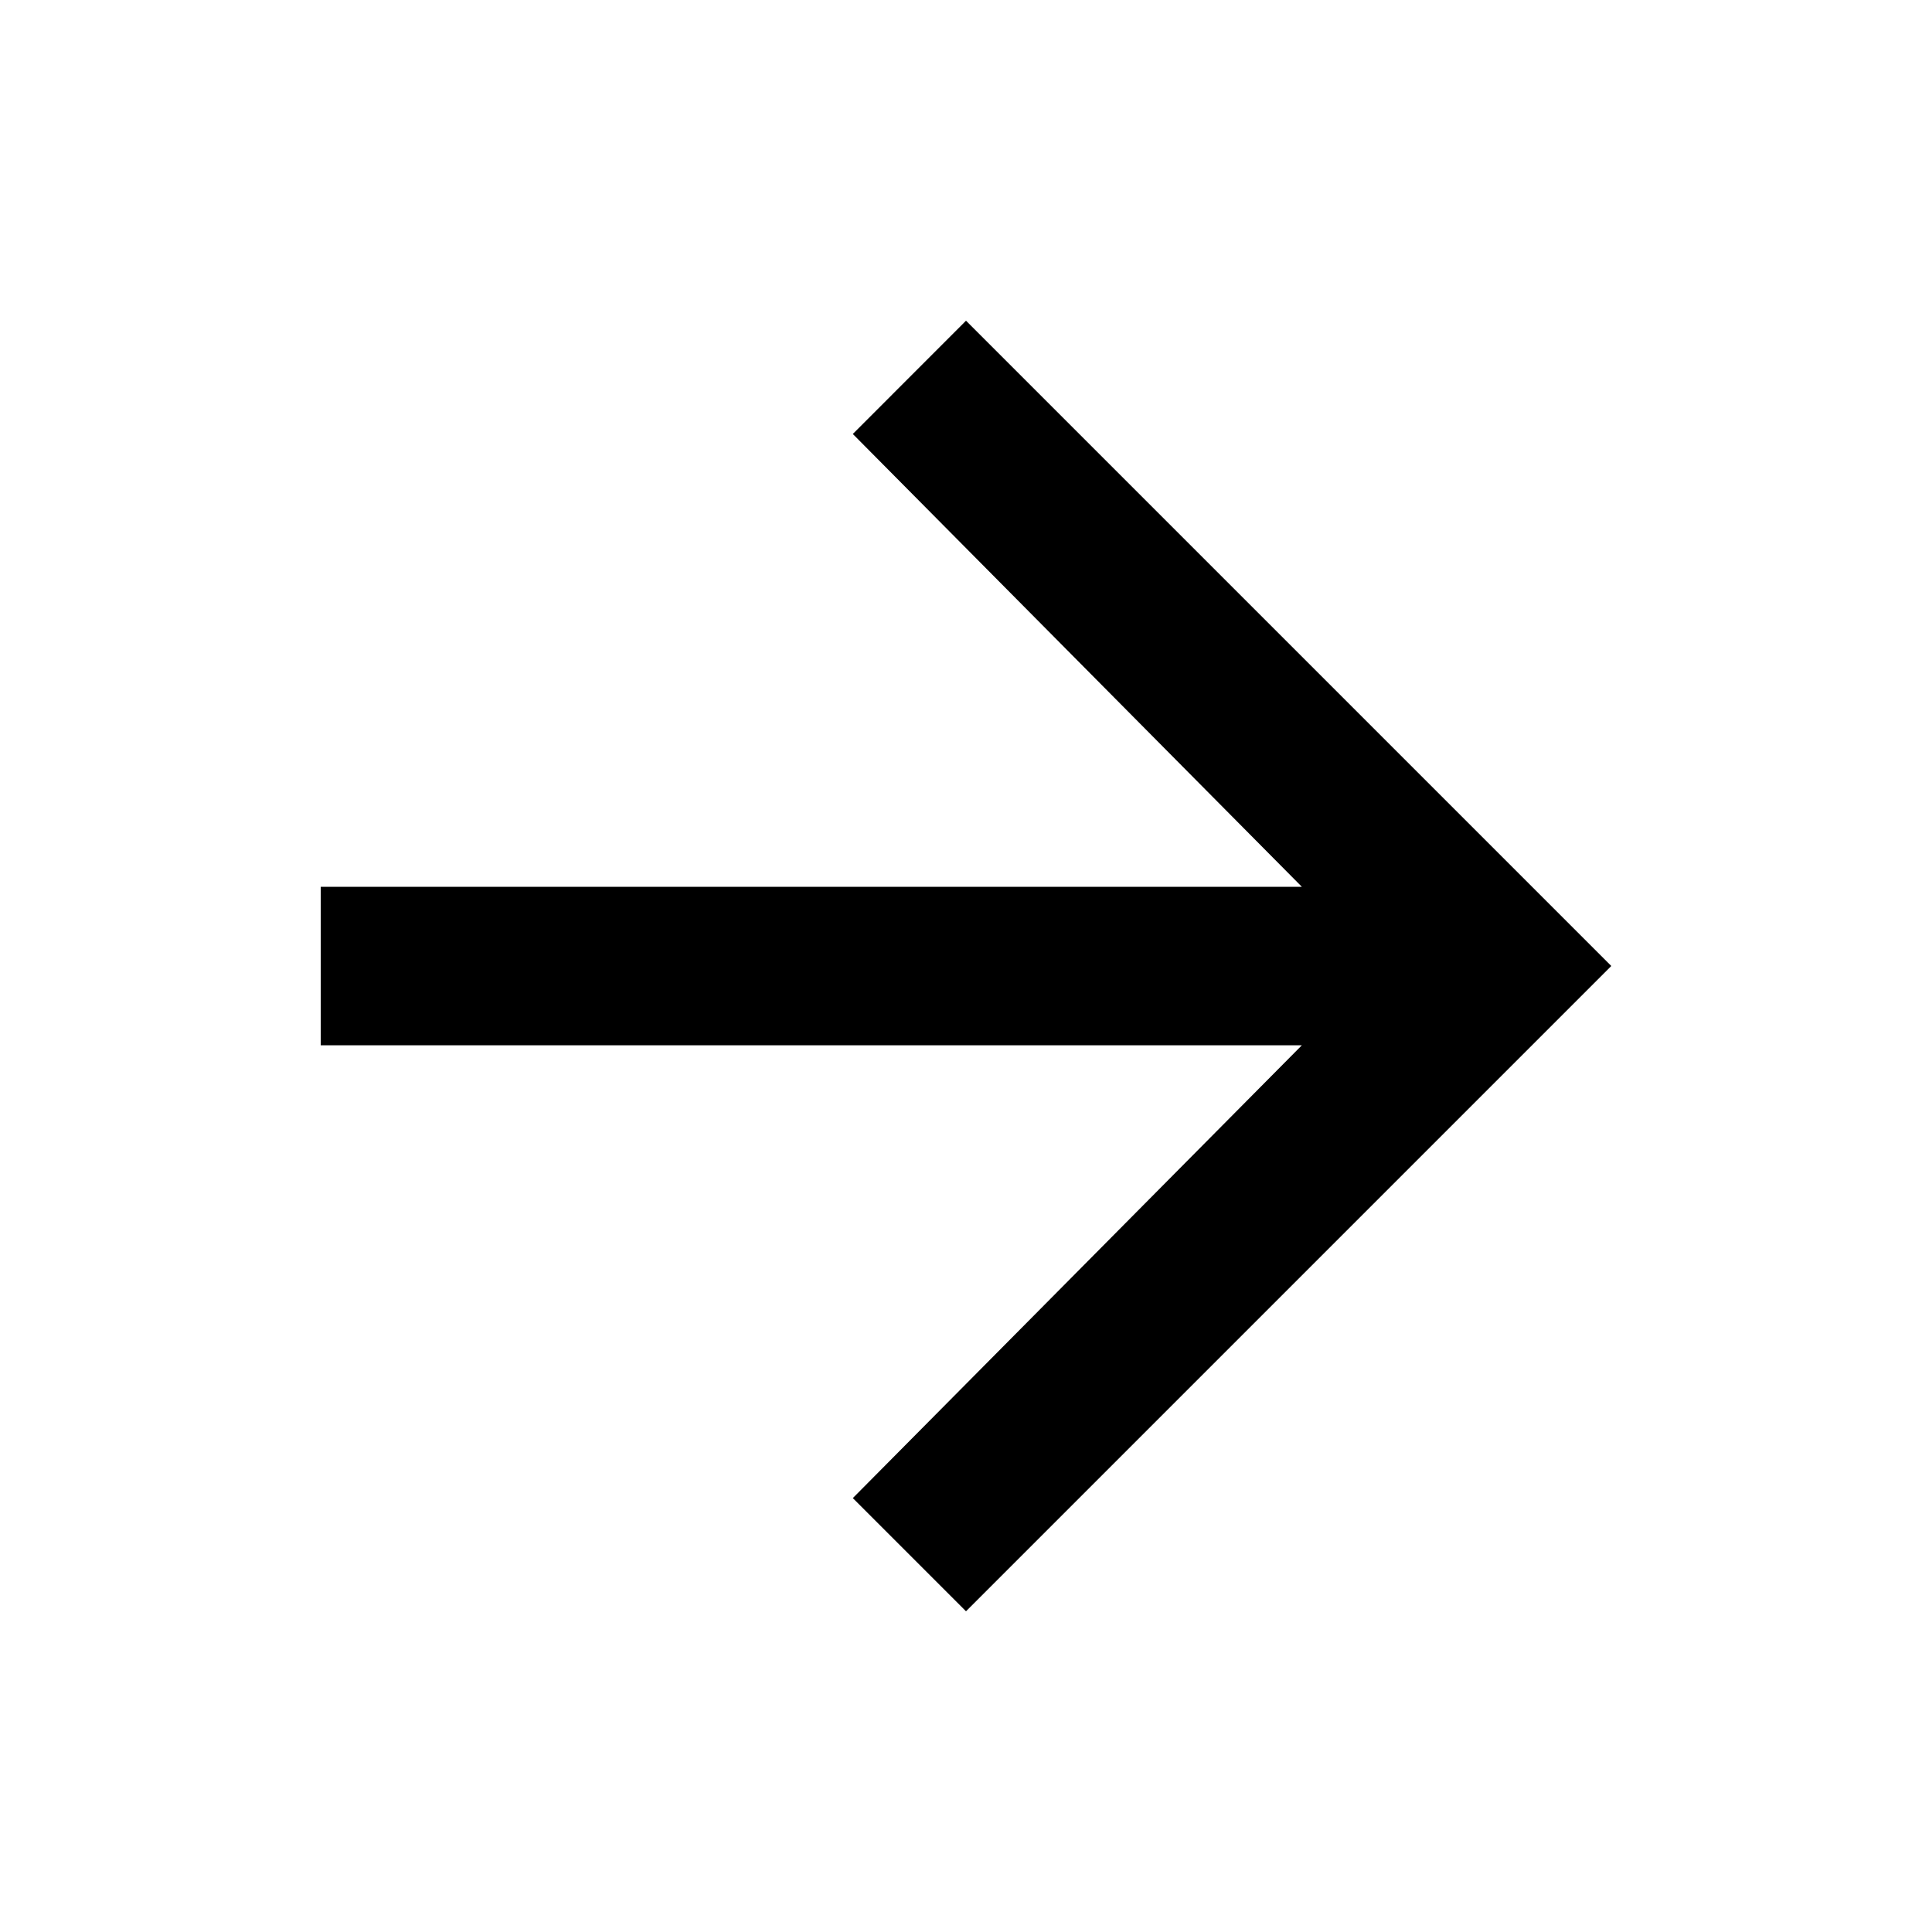
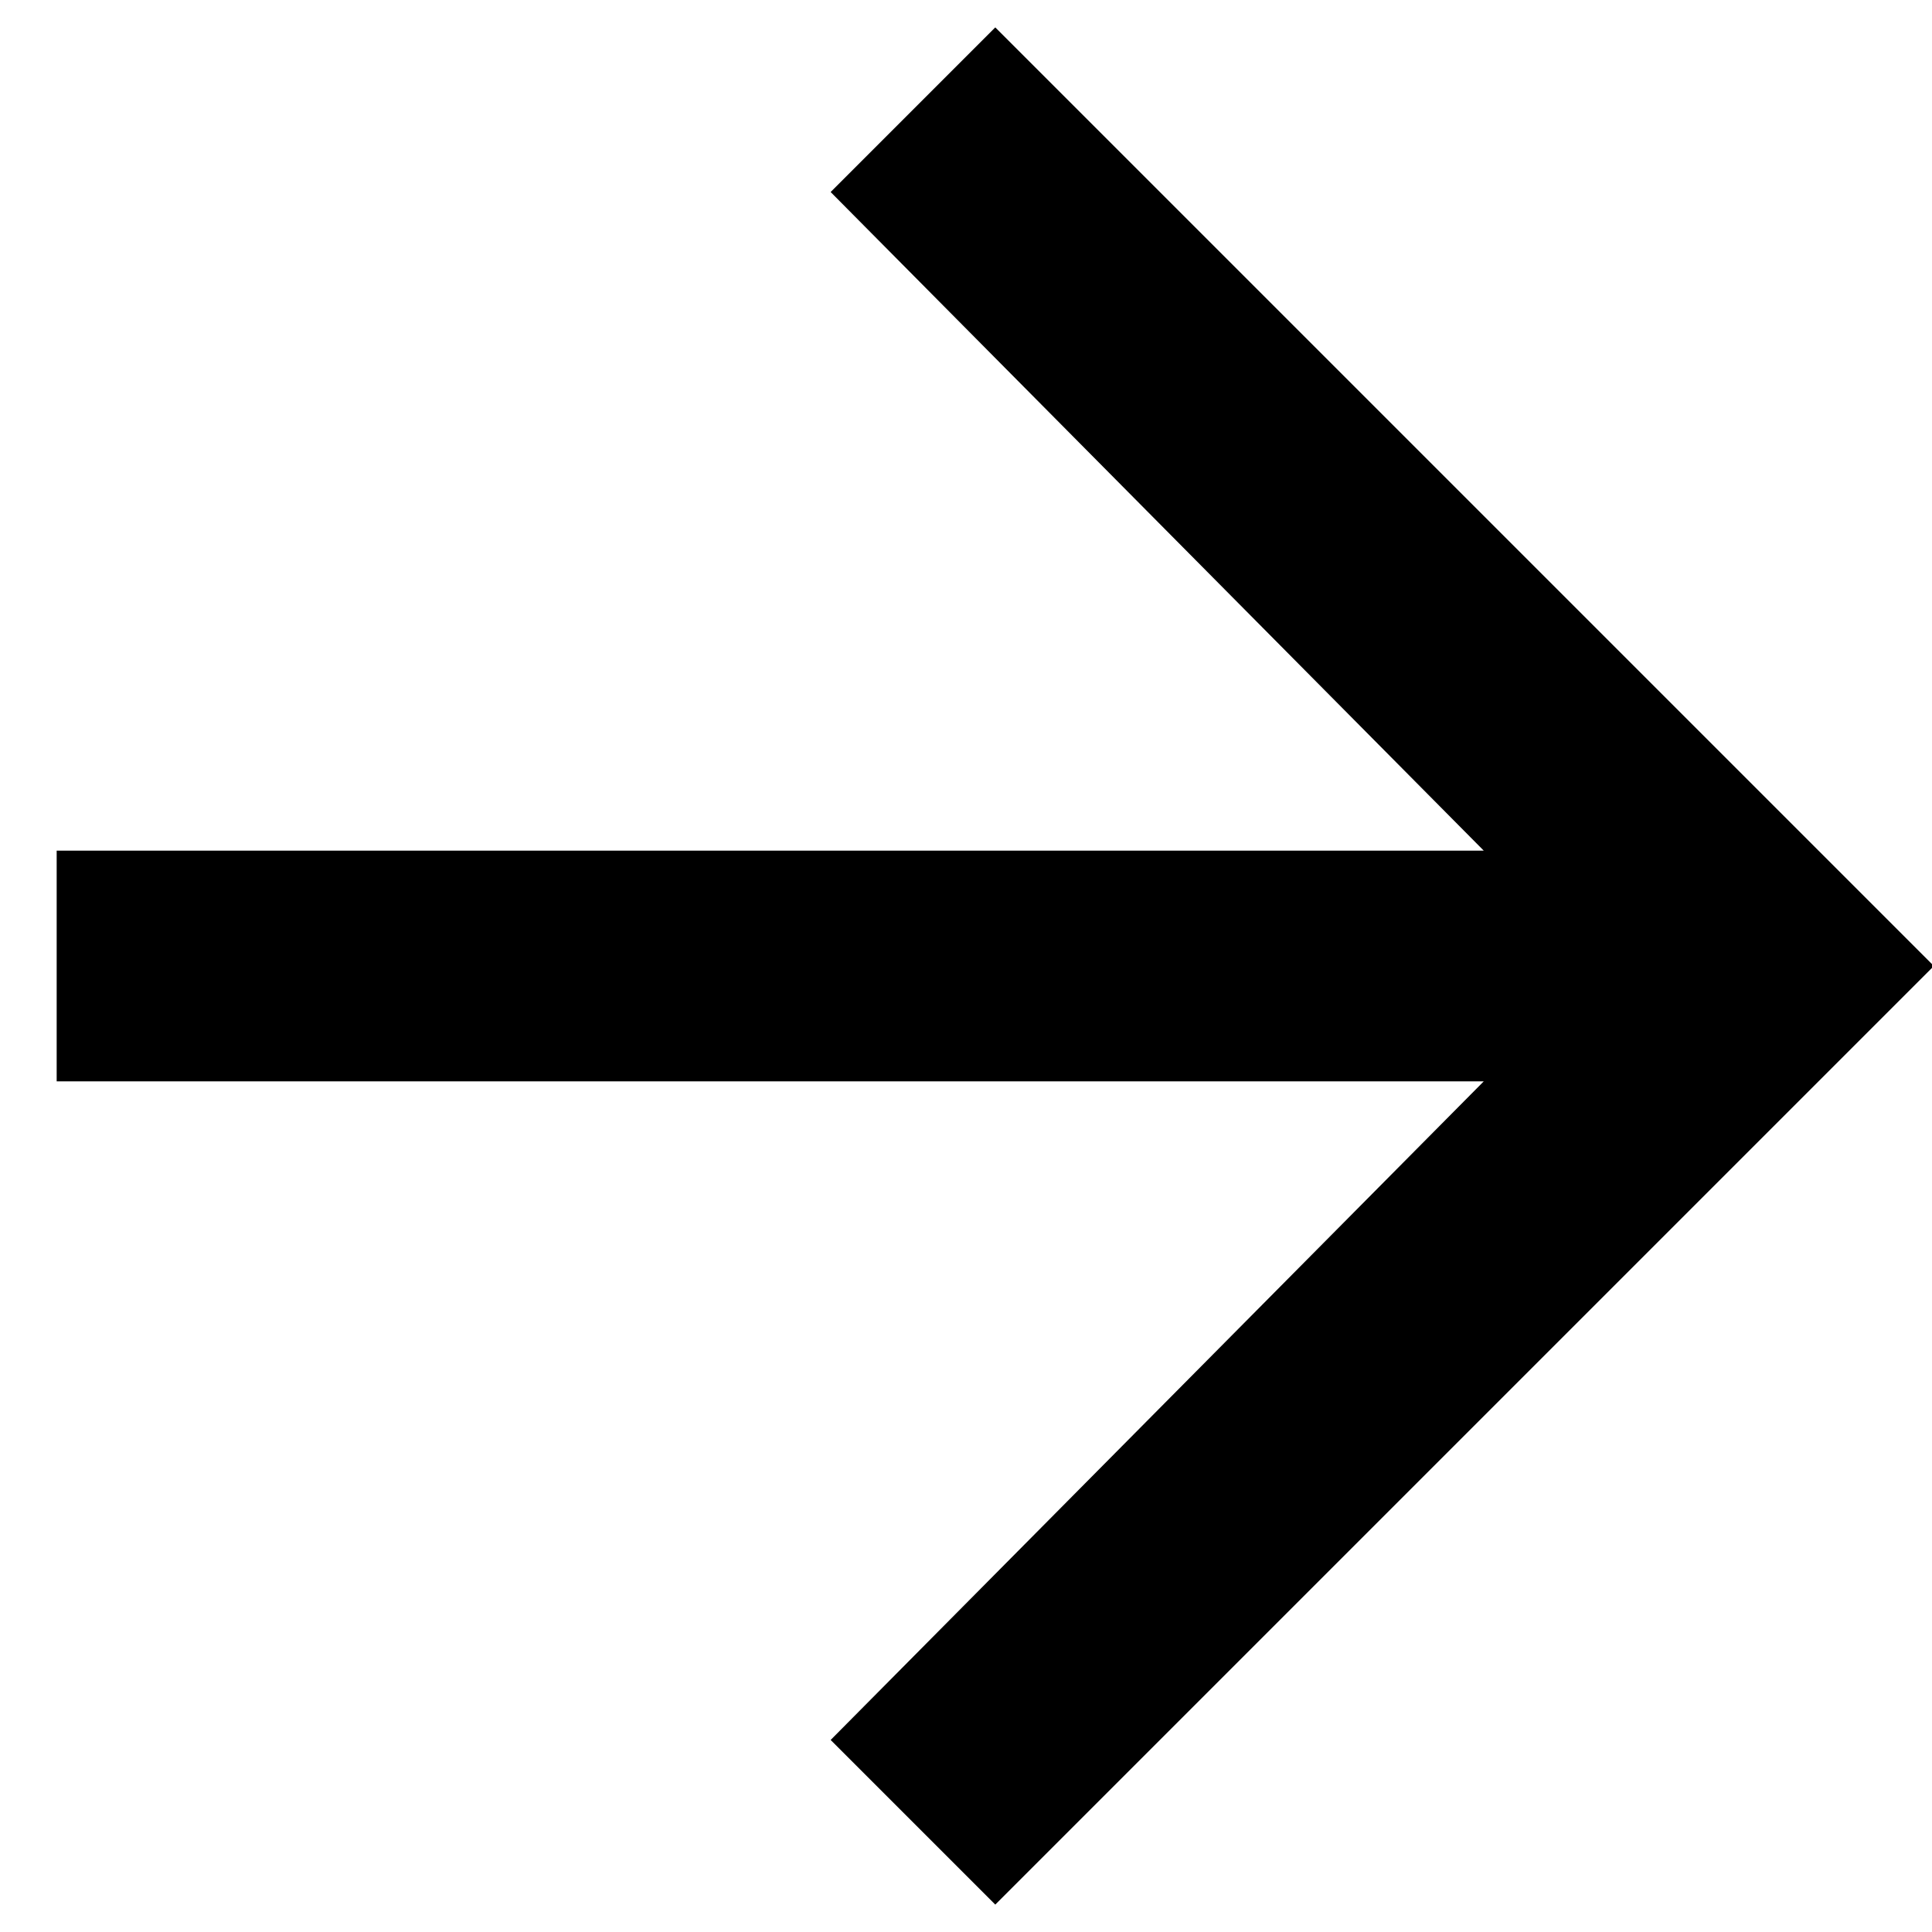
- <svg xmlns="http://www.w3.org/2000/svg" version="1.1" width="24" height="24" viewBox="0 0 24 24">
-   <path d="M12 3.984l8.016 8.016-8.016 8.016-1.406-1.406 5.578-5.625h-12.188v-1.969h12.188l-5.578-5.625z" />
+ <svg xmlns="http://www.w3.org/2000/svg" width="24px" height="24px" viewBox="0 0 33 32" version="1.1">
+   <defs />
+   <g id="Page-1" stroke="none" stroke-width="1" fill="none" fill-rule="evenodd">
+     <g id="arrow_back" transform="translate(17, 16) scale(-1, 1) translate(-17, -16) translate(-1, -2)" fill="#000000" fill-rule="nonzero">
+       <polygon id="Shape" points="34.032 16.032 34.032 19.97 9.656 19.97 20.812 31.22 18 34.032 1.968 18 18 1.968 20.812 4.78 9.656 16.03 34.032 16.03" />
+     </g>
+   </g>
</svg>
